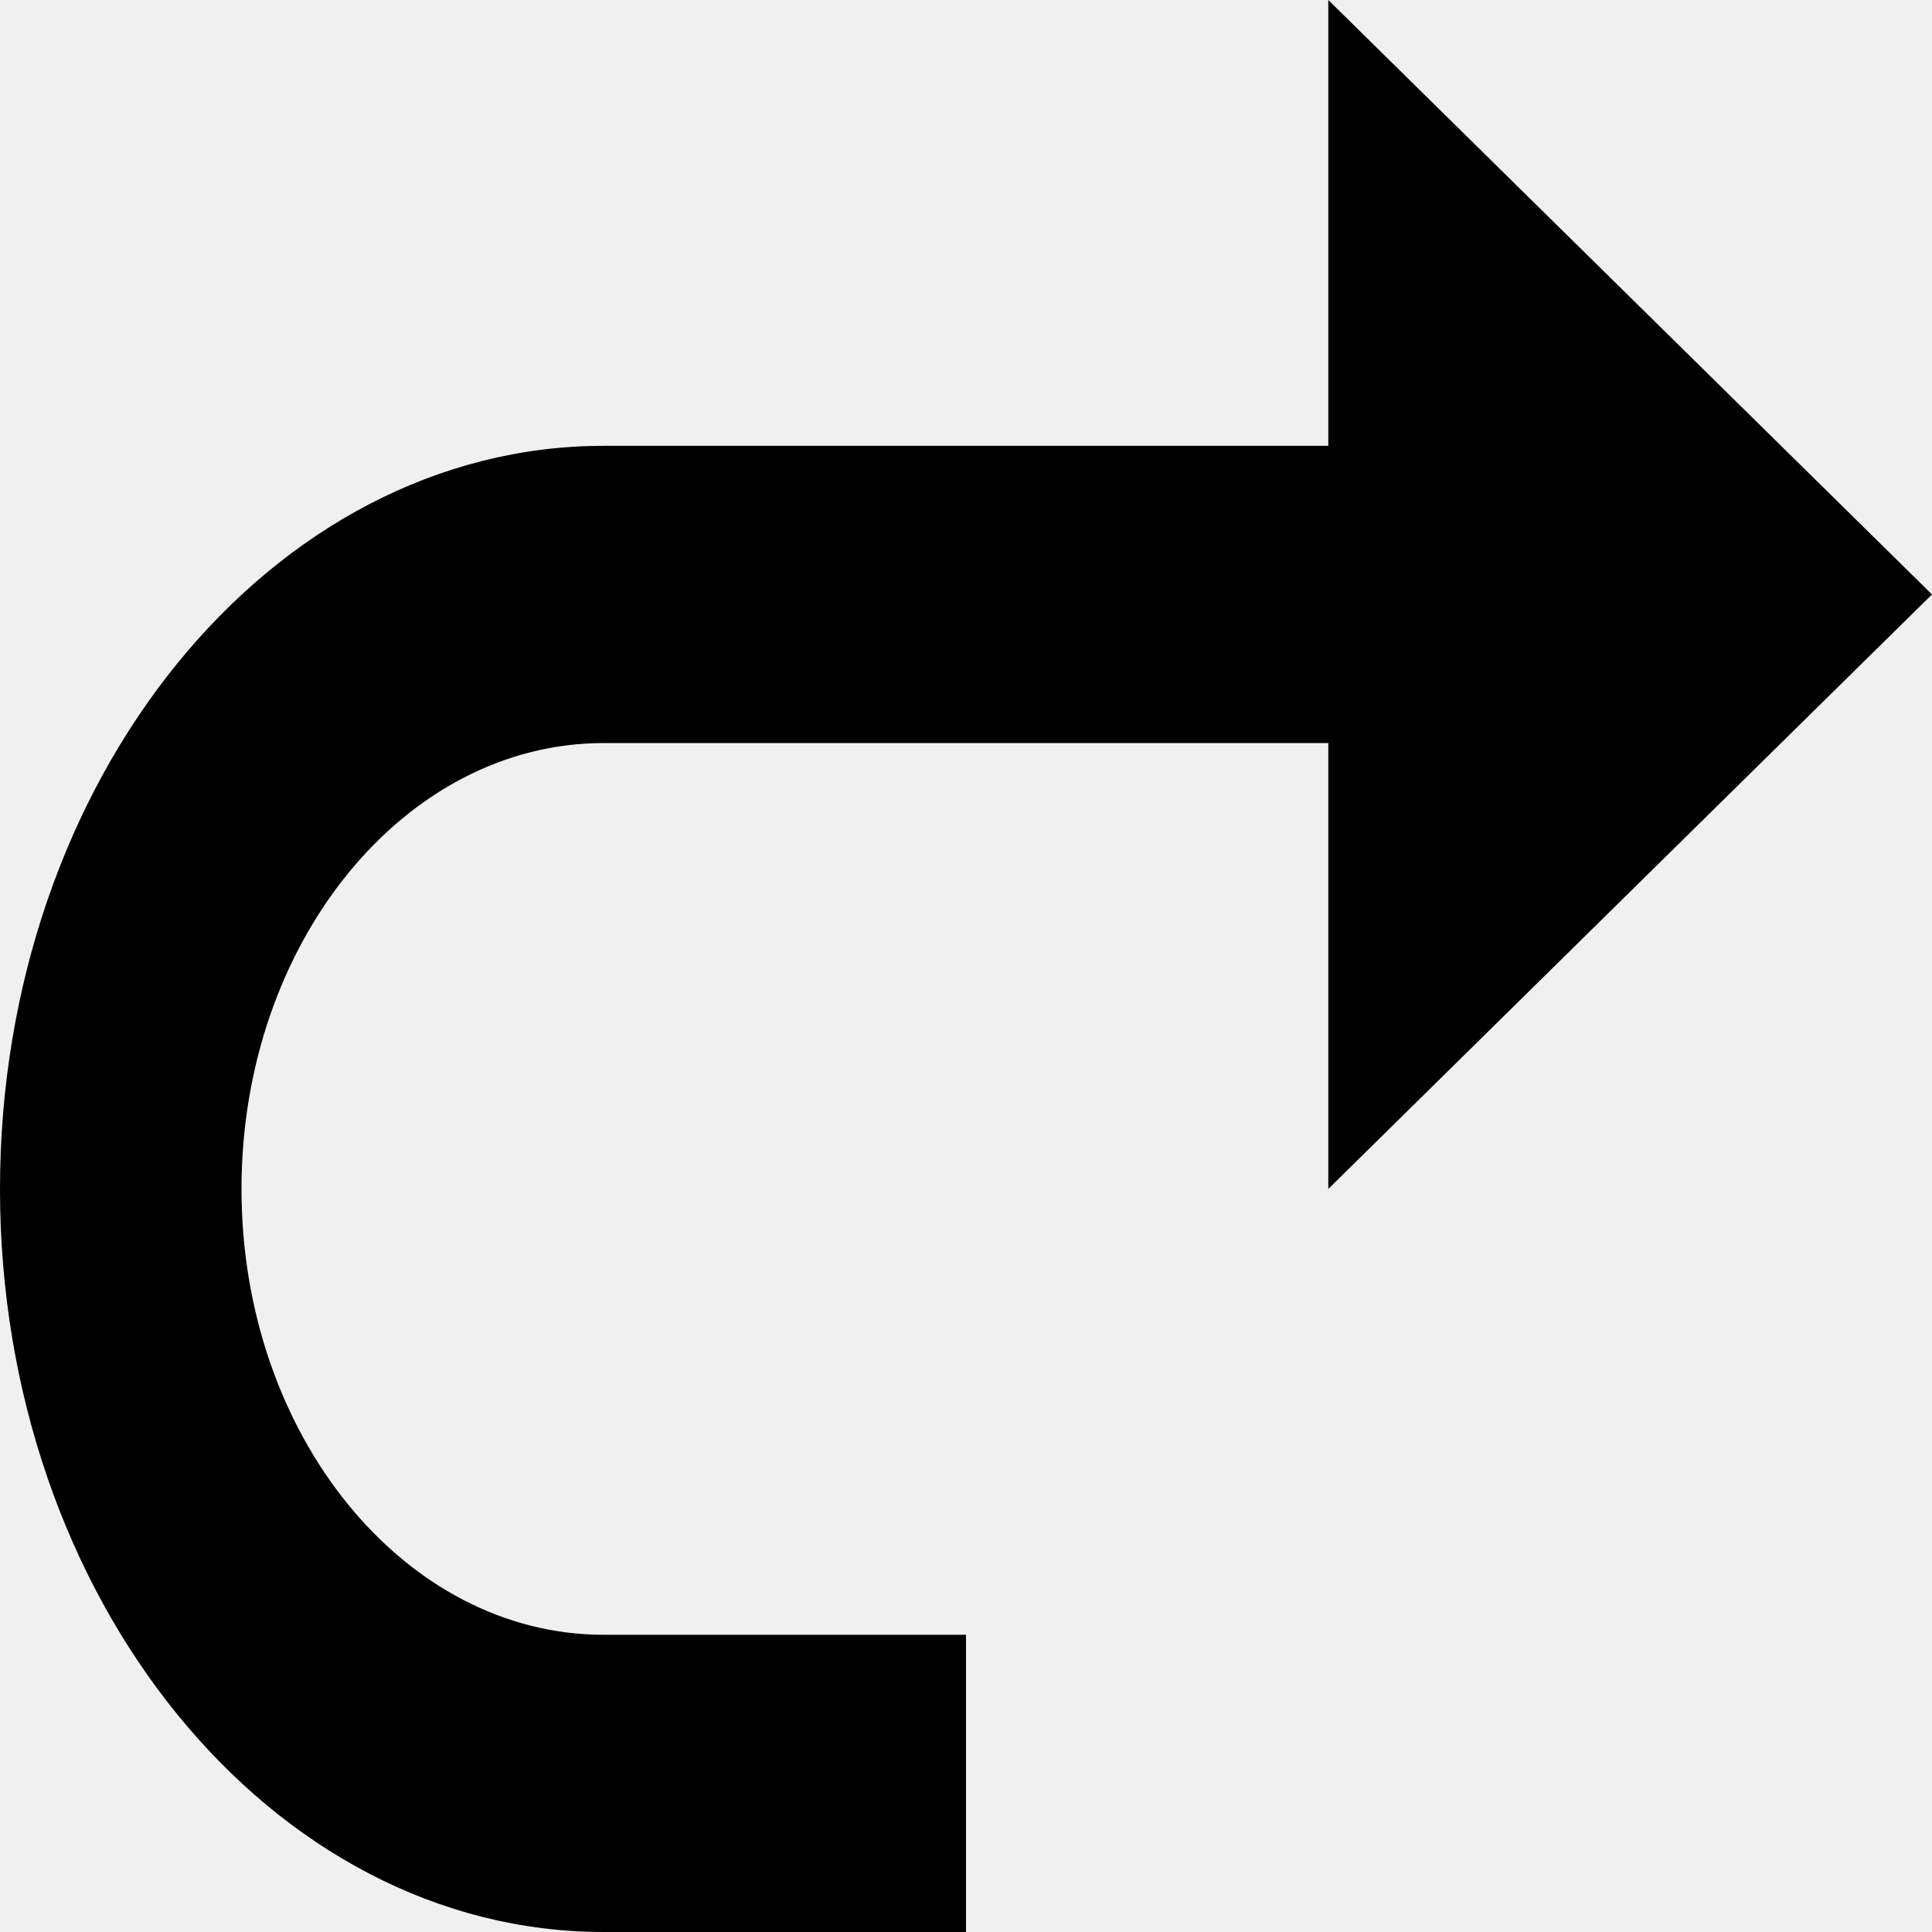
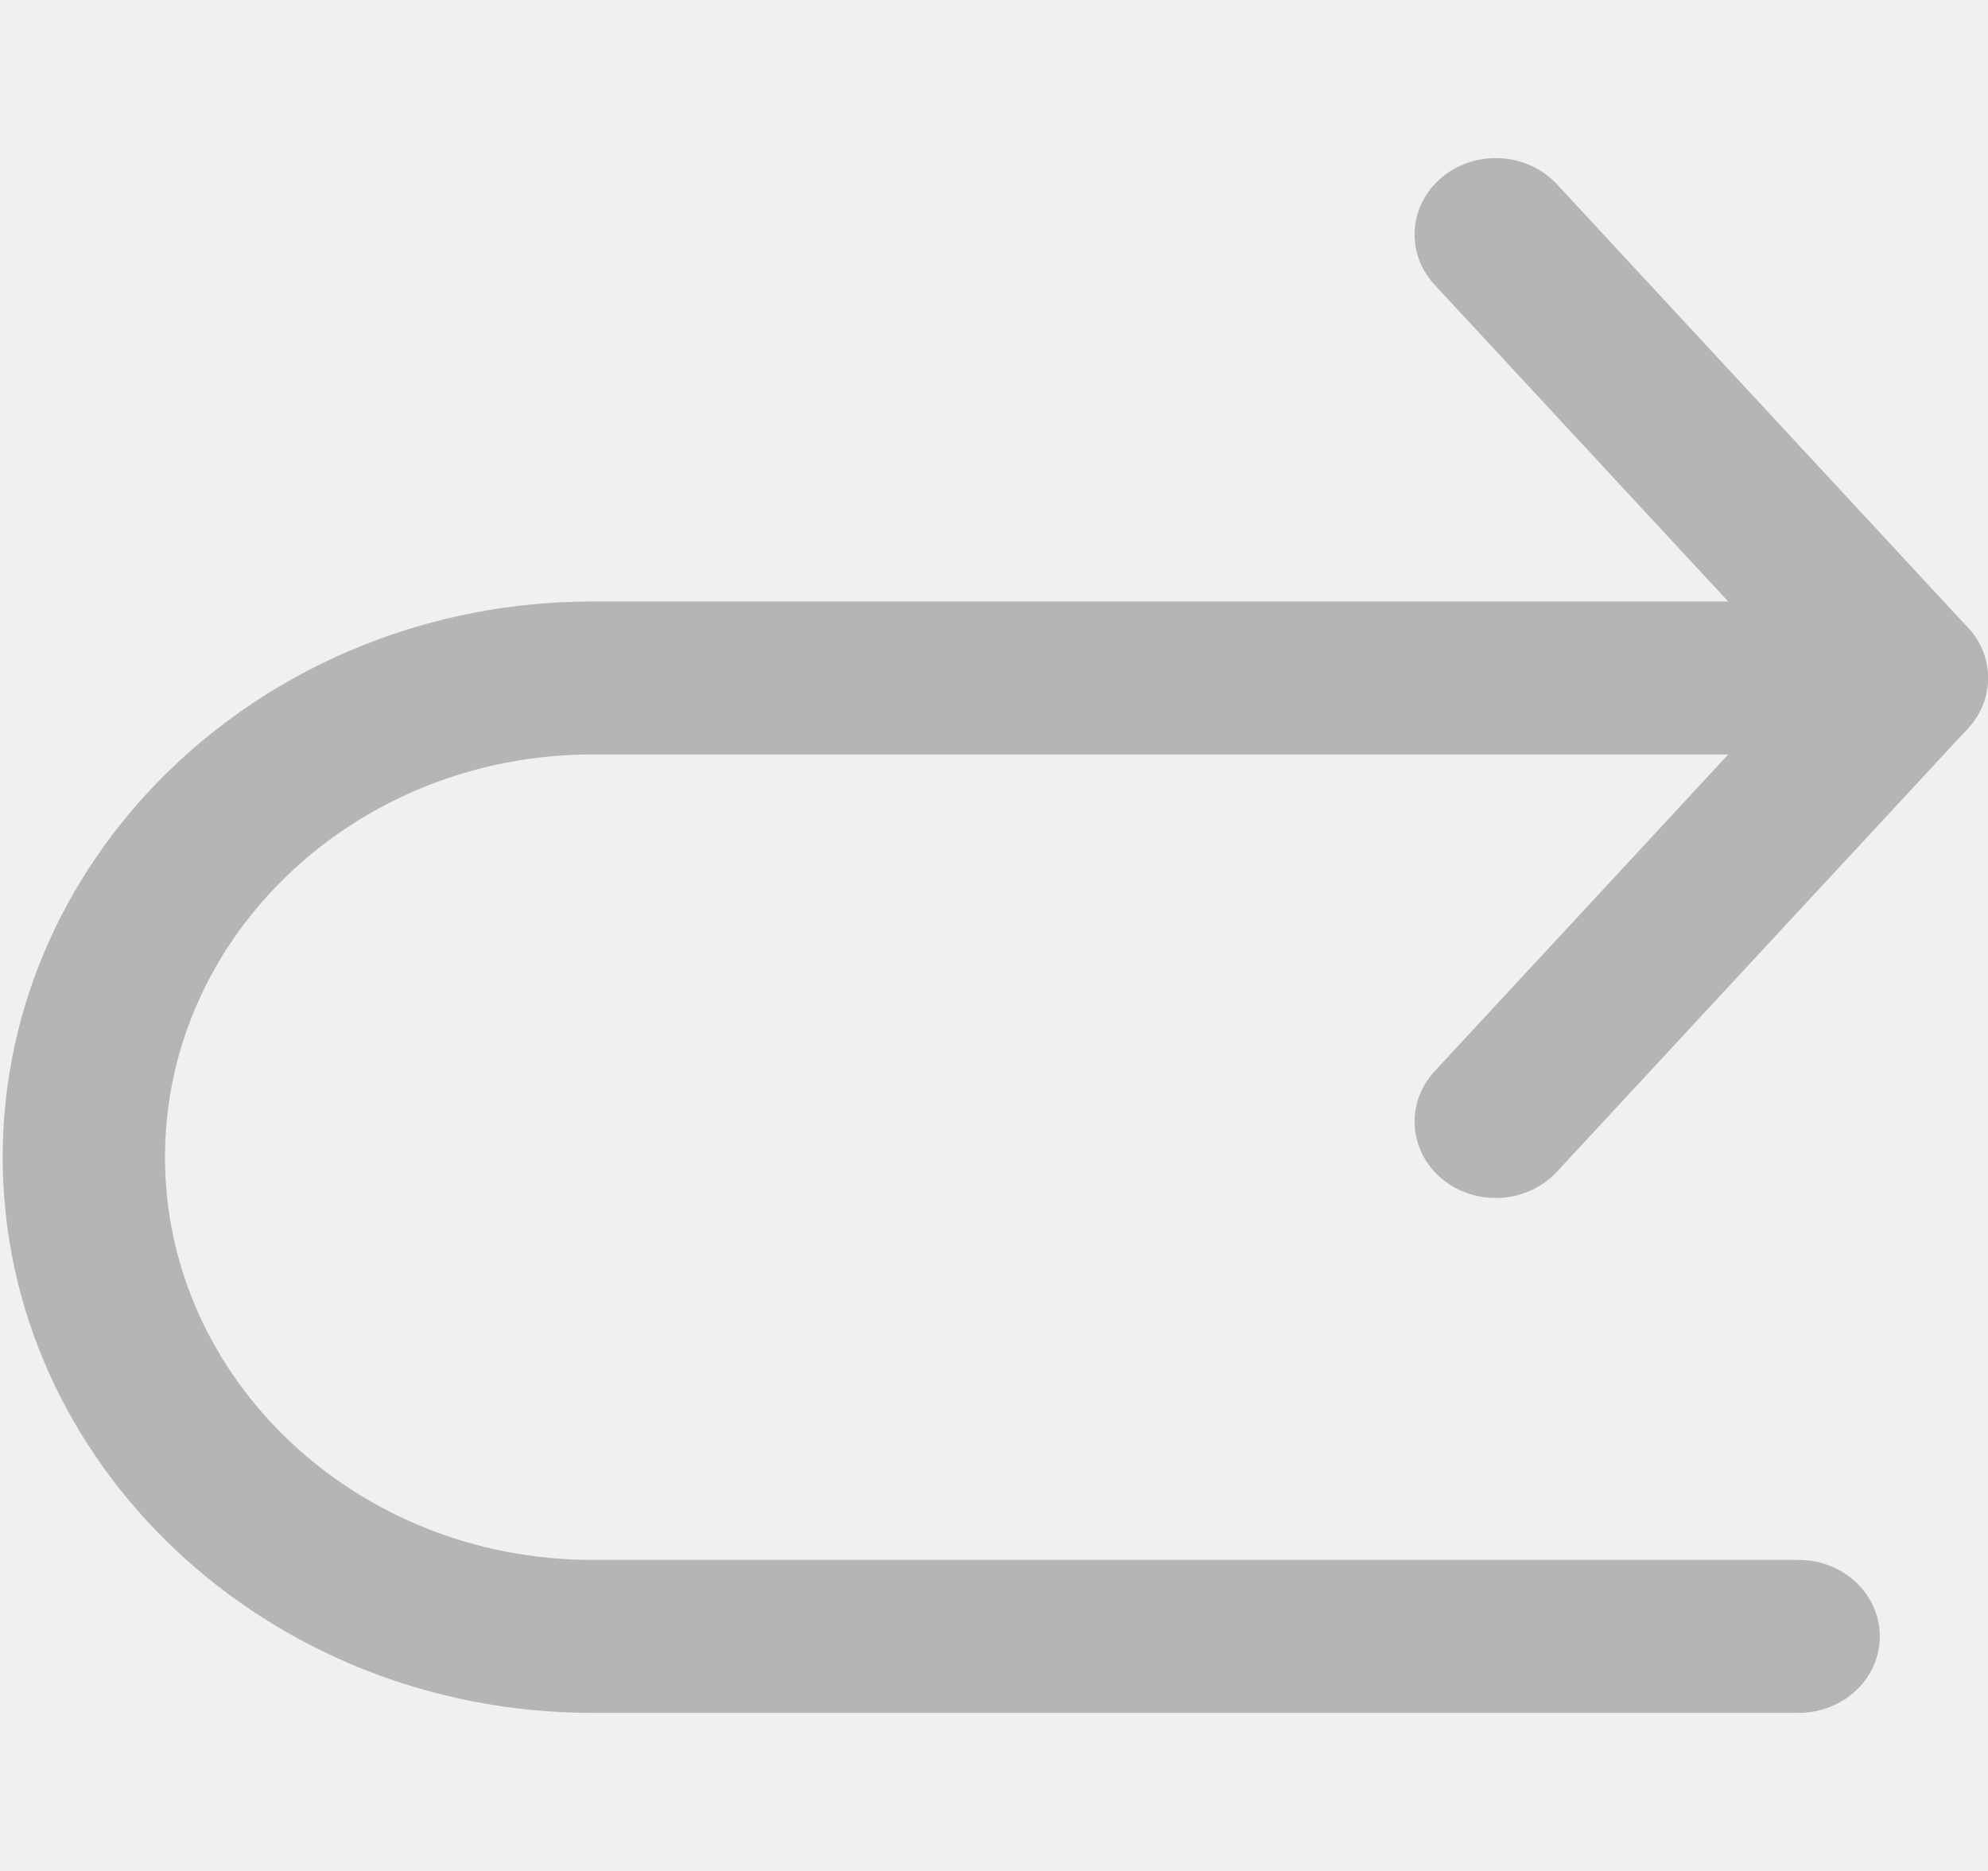
- <svg xmlns="http://www.w3.org/2000/svg" width="25" height="25" viewBox="0 0 25 25" fill="none">
-   <path d="M7.812 25H12.5V21.154H7.812C5.228 21.154 3.125 18.565 3.125 15.385C3.125 12.204 5.228 9.615 7.812 9.615H17.188V15.385L25 7.692L17.188 0V5.769H7.812C3.505 5.769 0 10.083 0 15.385C0 20.686 3.505 25 7.812 25Z" fill="black" />
+ <svg xmlns="http://www.w3.org/2000/svg" width="17" height="16" viewBox="0 0 17 16" fill="none">
+   <g clip-path="url(#clip0_314_53)">
+     <path d="M12.268 9.161L15.385 5.798L12.268 2.436C12.016 2.164 12.045 1.751 12.334 1.513C12.623 1.276 13.061 1.304 13.313 1.575L16.829 5.368C17.057 5.615 17.057 5.982 16.829 6.229L13.313 10.021C13.176 10.169 12.983 10.245 12.79 10.245C12.628 10.245 12.466 10.192 12.334 10.084C12.045 9.846 12.016 9.433 12.268 9.161Z" fill="#B5B5B5" />
+     <path d="M5.065 5.144H16.306C16.689 5.144 17 5.437 17 5.798C17 6.159 16.689 6.452 16.306 6.452H5.065C3.05 6.452 1.411 7.997 1.411 9.896C1.411 11.795 3.05 13.34 5.065 13.34H15.381C15.764 13.34 16.075 13.633 16.075 13.994C16.075 14.355 15.764 14.648 15.381 14.648H5.065C2.285 14.648 0.023 12.516 0.023 9.896C0.023 7.276 2.285 5.144 5.065 5.144Z" fill="#B5B5B5" />
+   </g>
+   <defs>
+     <clipPath id="clip0_314_53">
+       <rect width="16.977" height="16" fill="white" transform="matrix(-1 0 0 1 17 0)" />
+     </clipPath>
+   </defs>
</svg>
